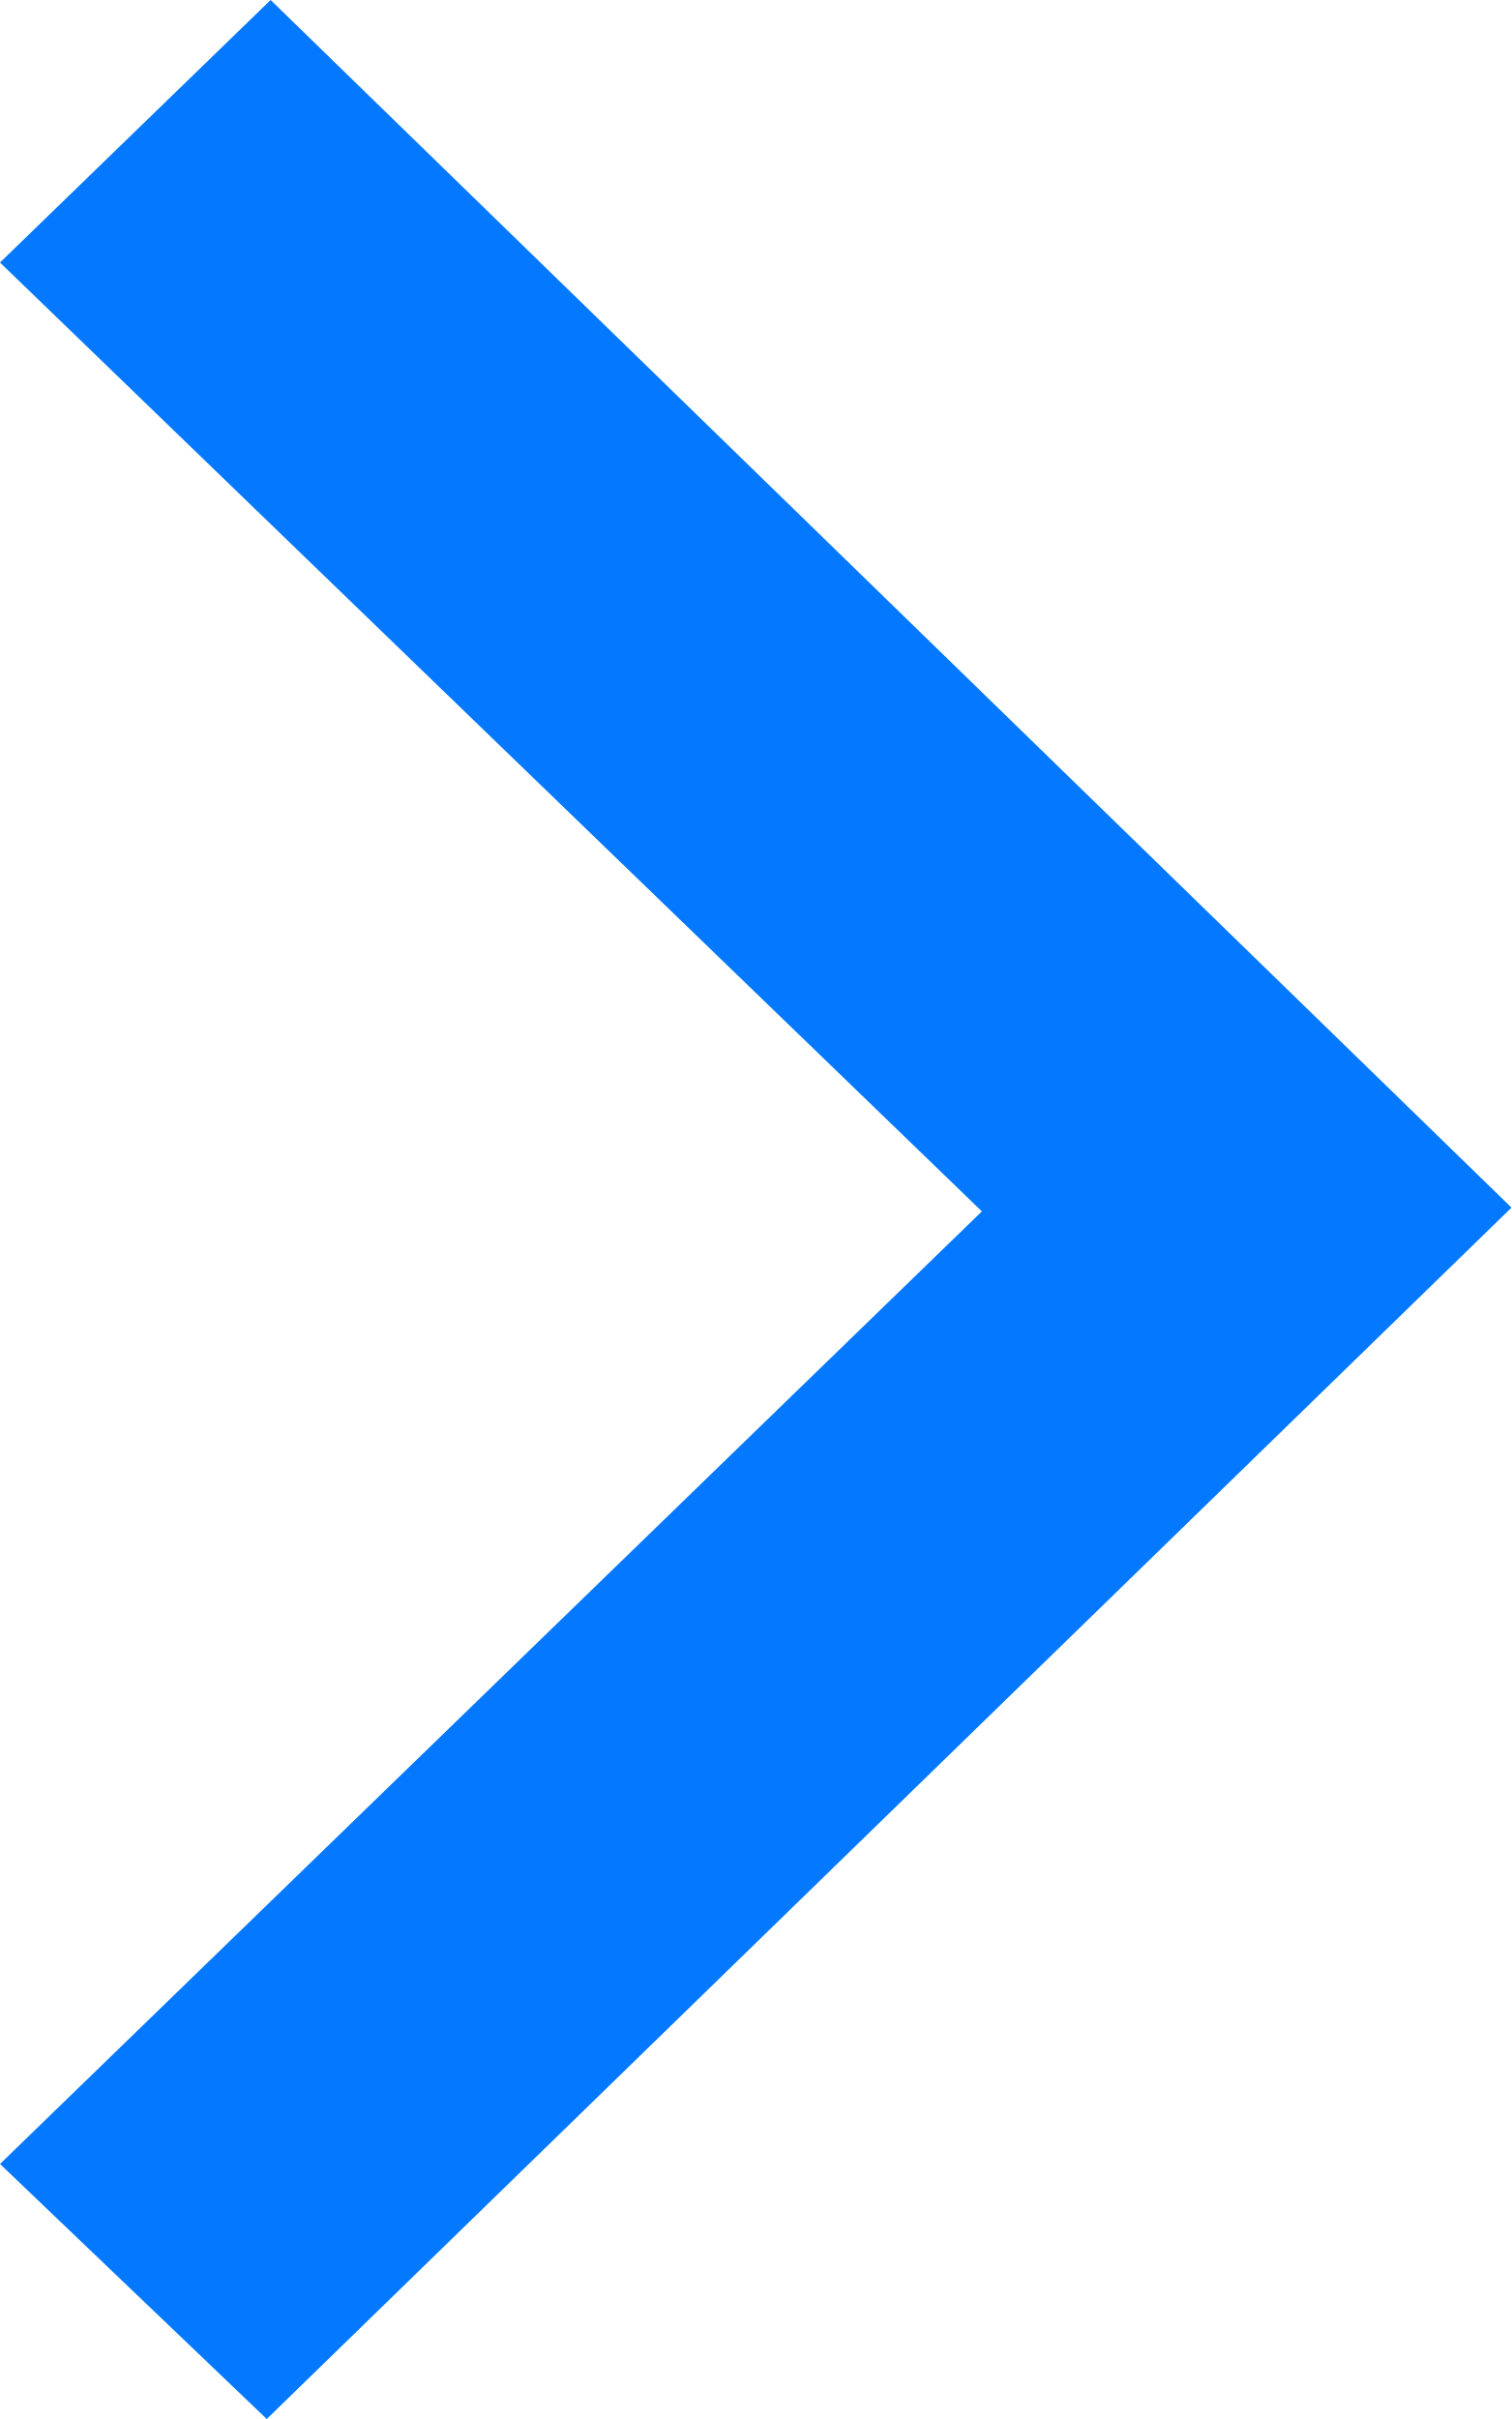
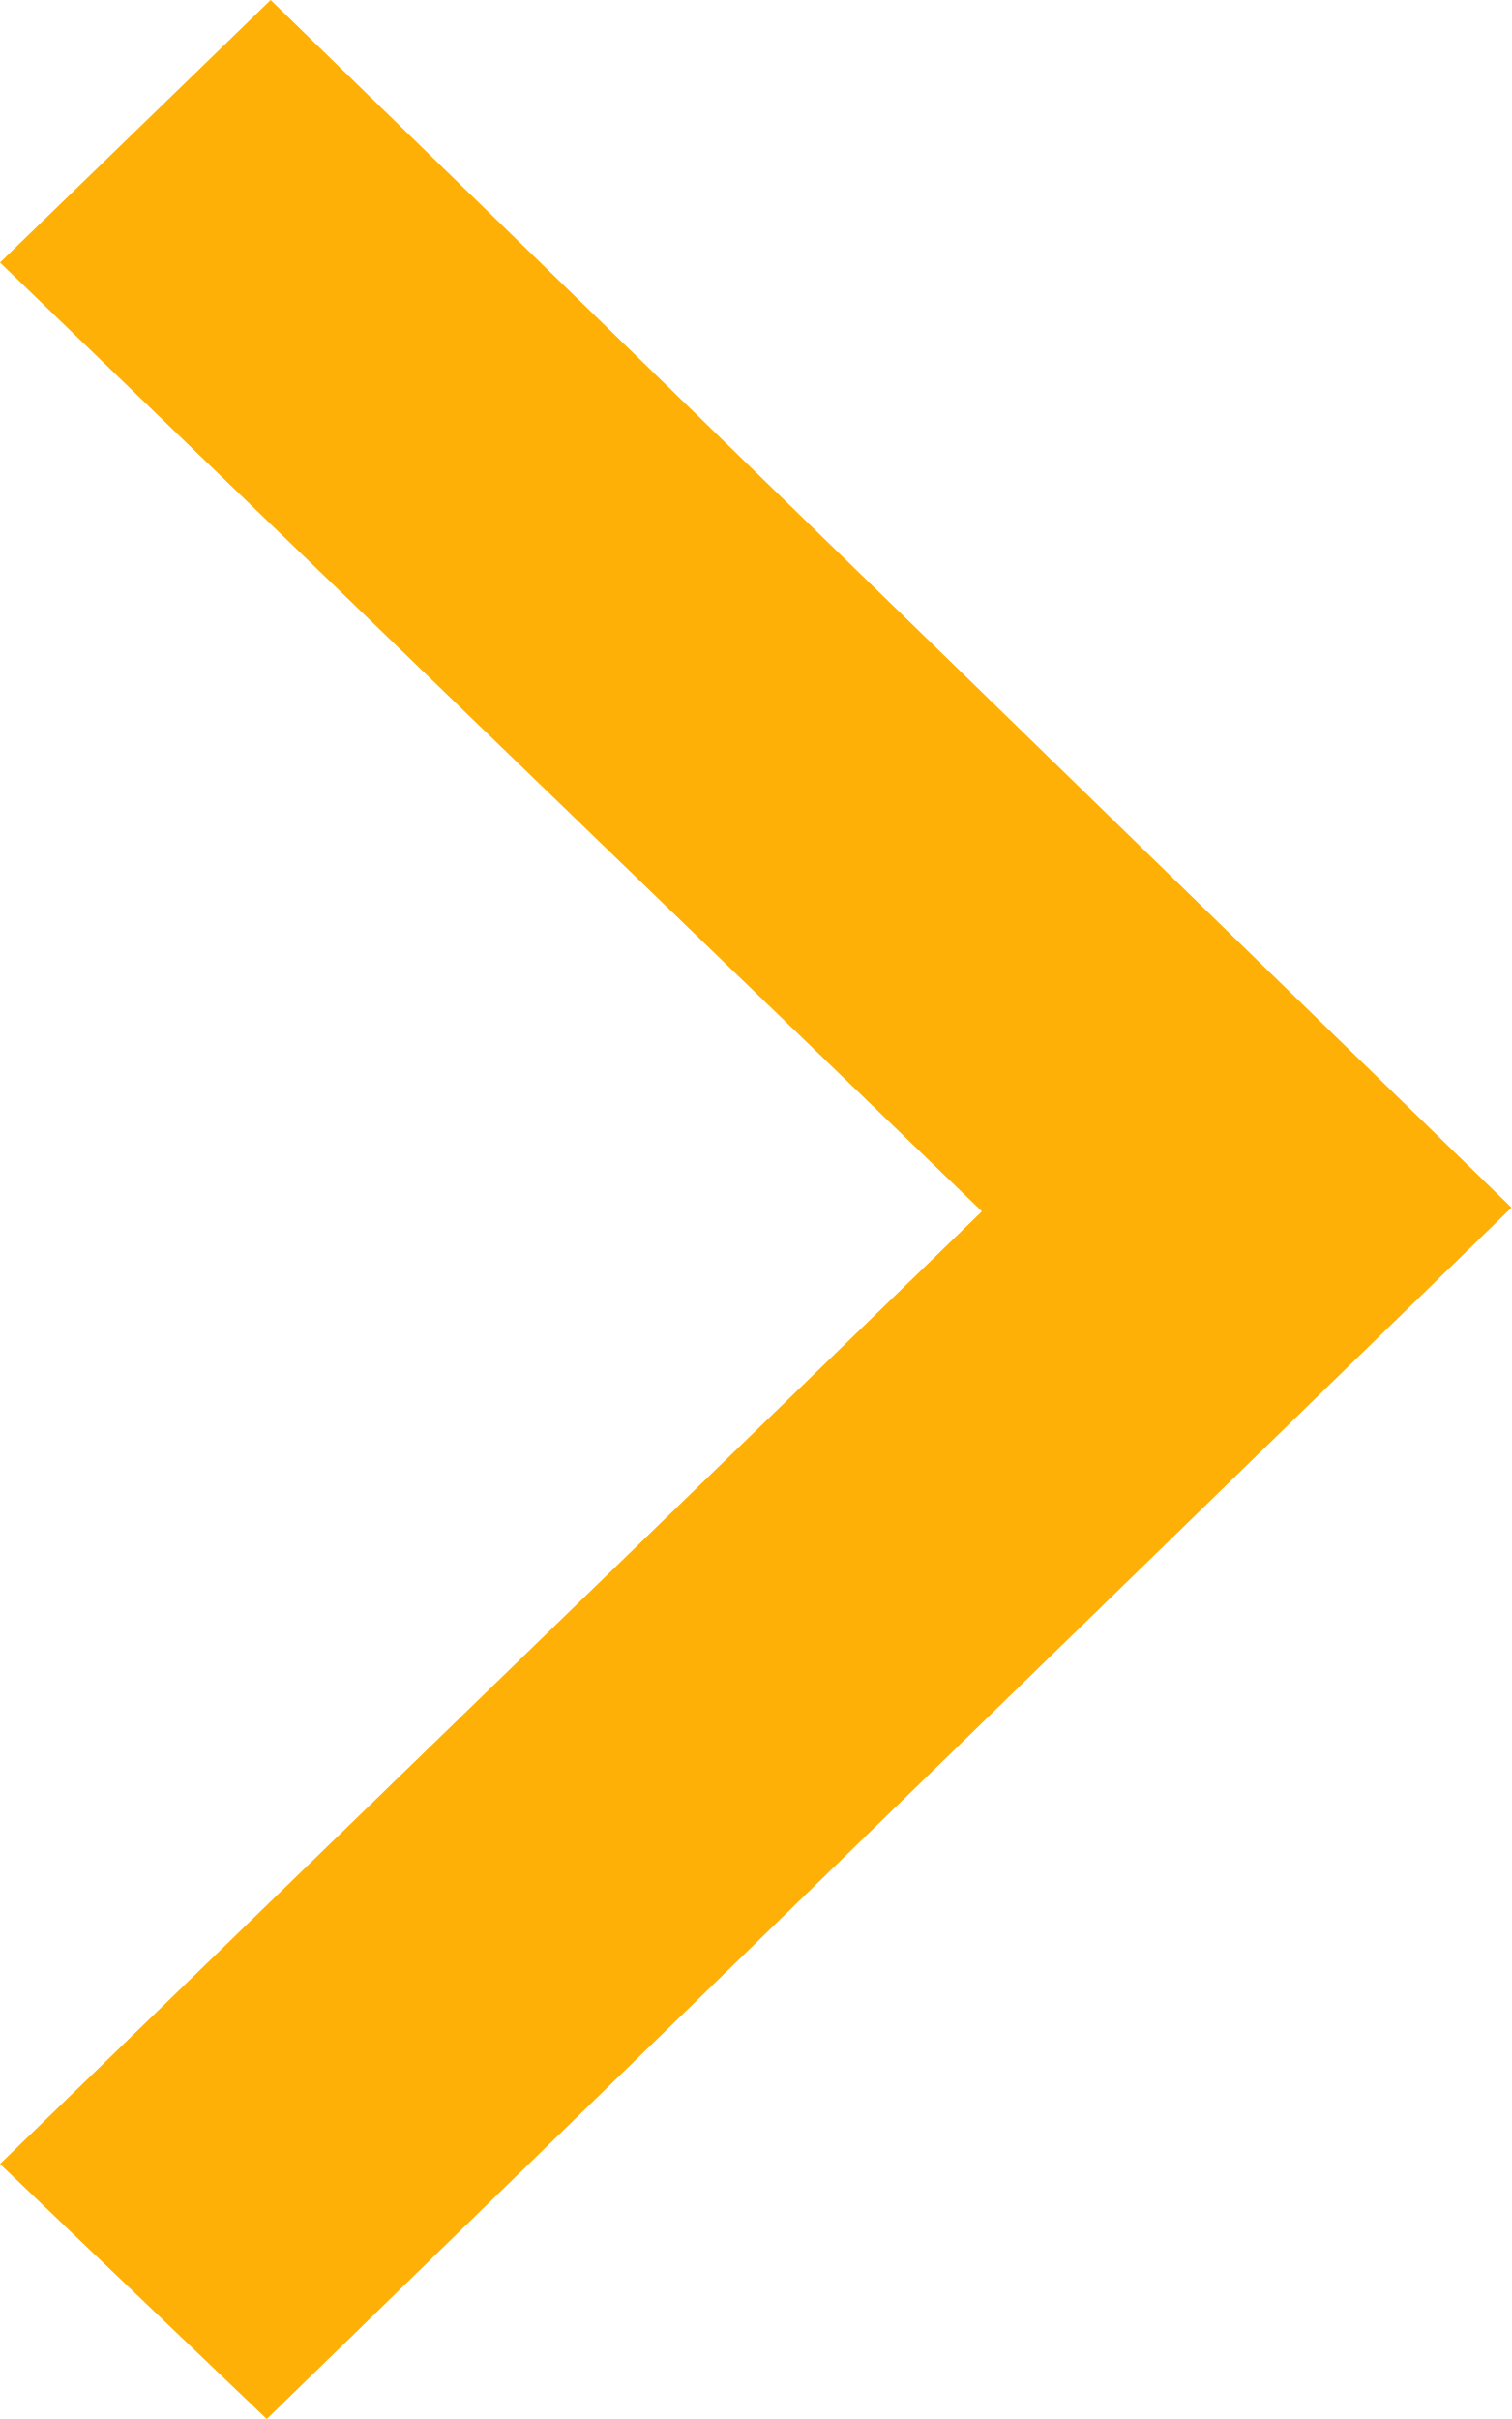
<svg xmlns="http://www.w3.org/2000/svg" width="25" height="40" viewBox="0 0 25 40" fill="none">
-   <path d="M0 4.341L16.24 20.031L0 35.783L4.412 40L25 19.969L4.476 0L0 4.341Z" fill="#0478FF" />
+   <path d="M0 4.341L16.24 20.031L0 35.783L4.412 40L25 19.969L4.476 0L0 4.341Z" fill="#ffb007" />
</svg>
